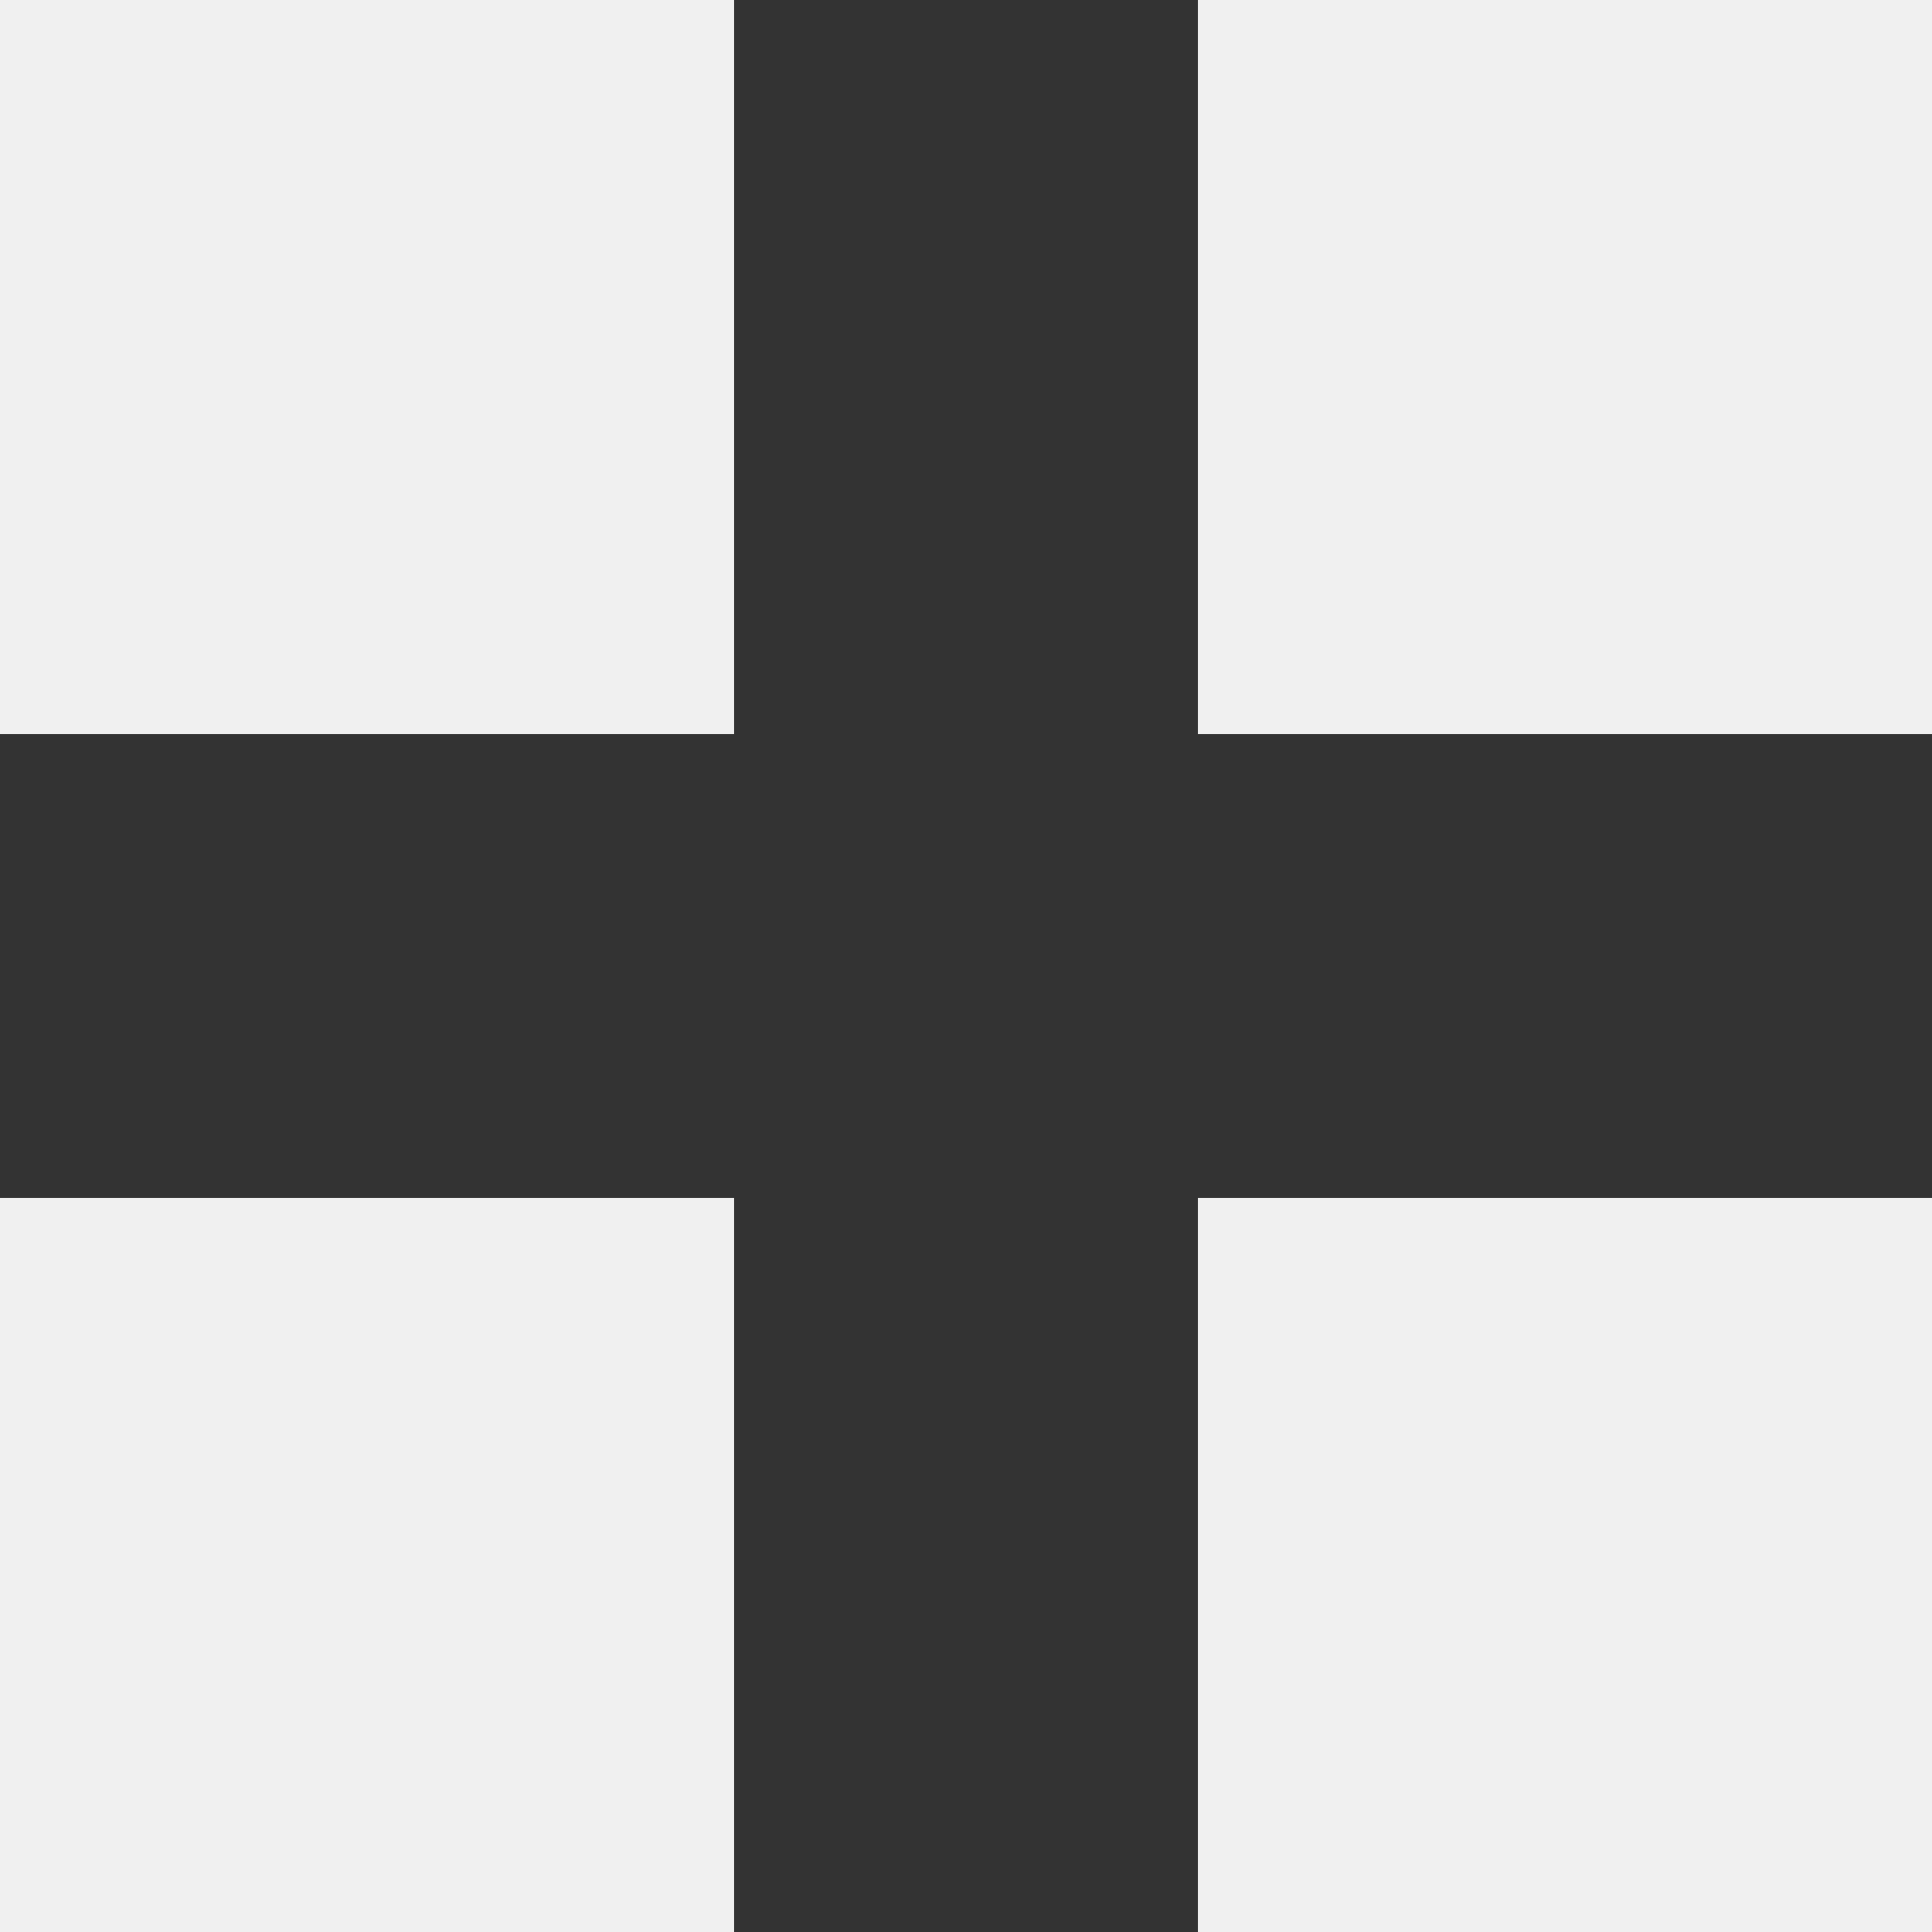
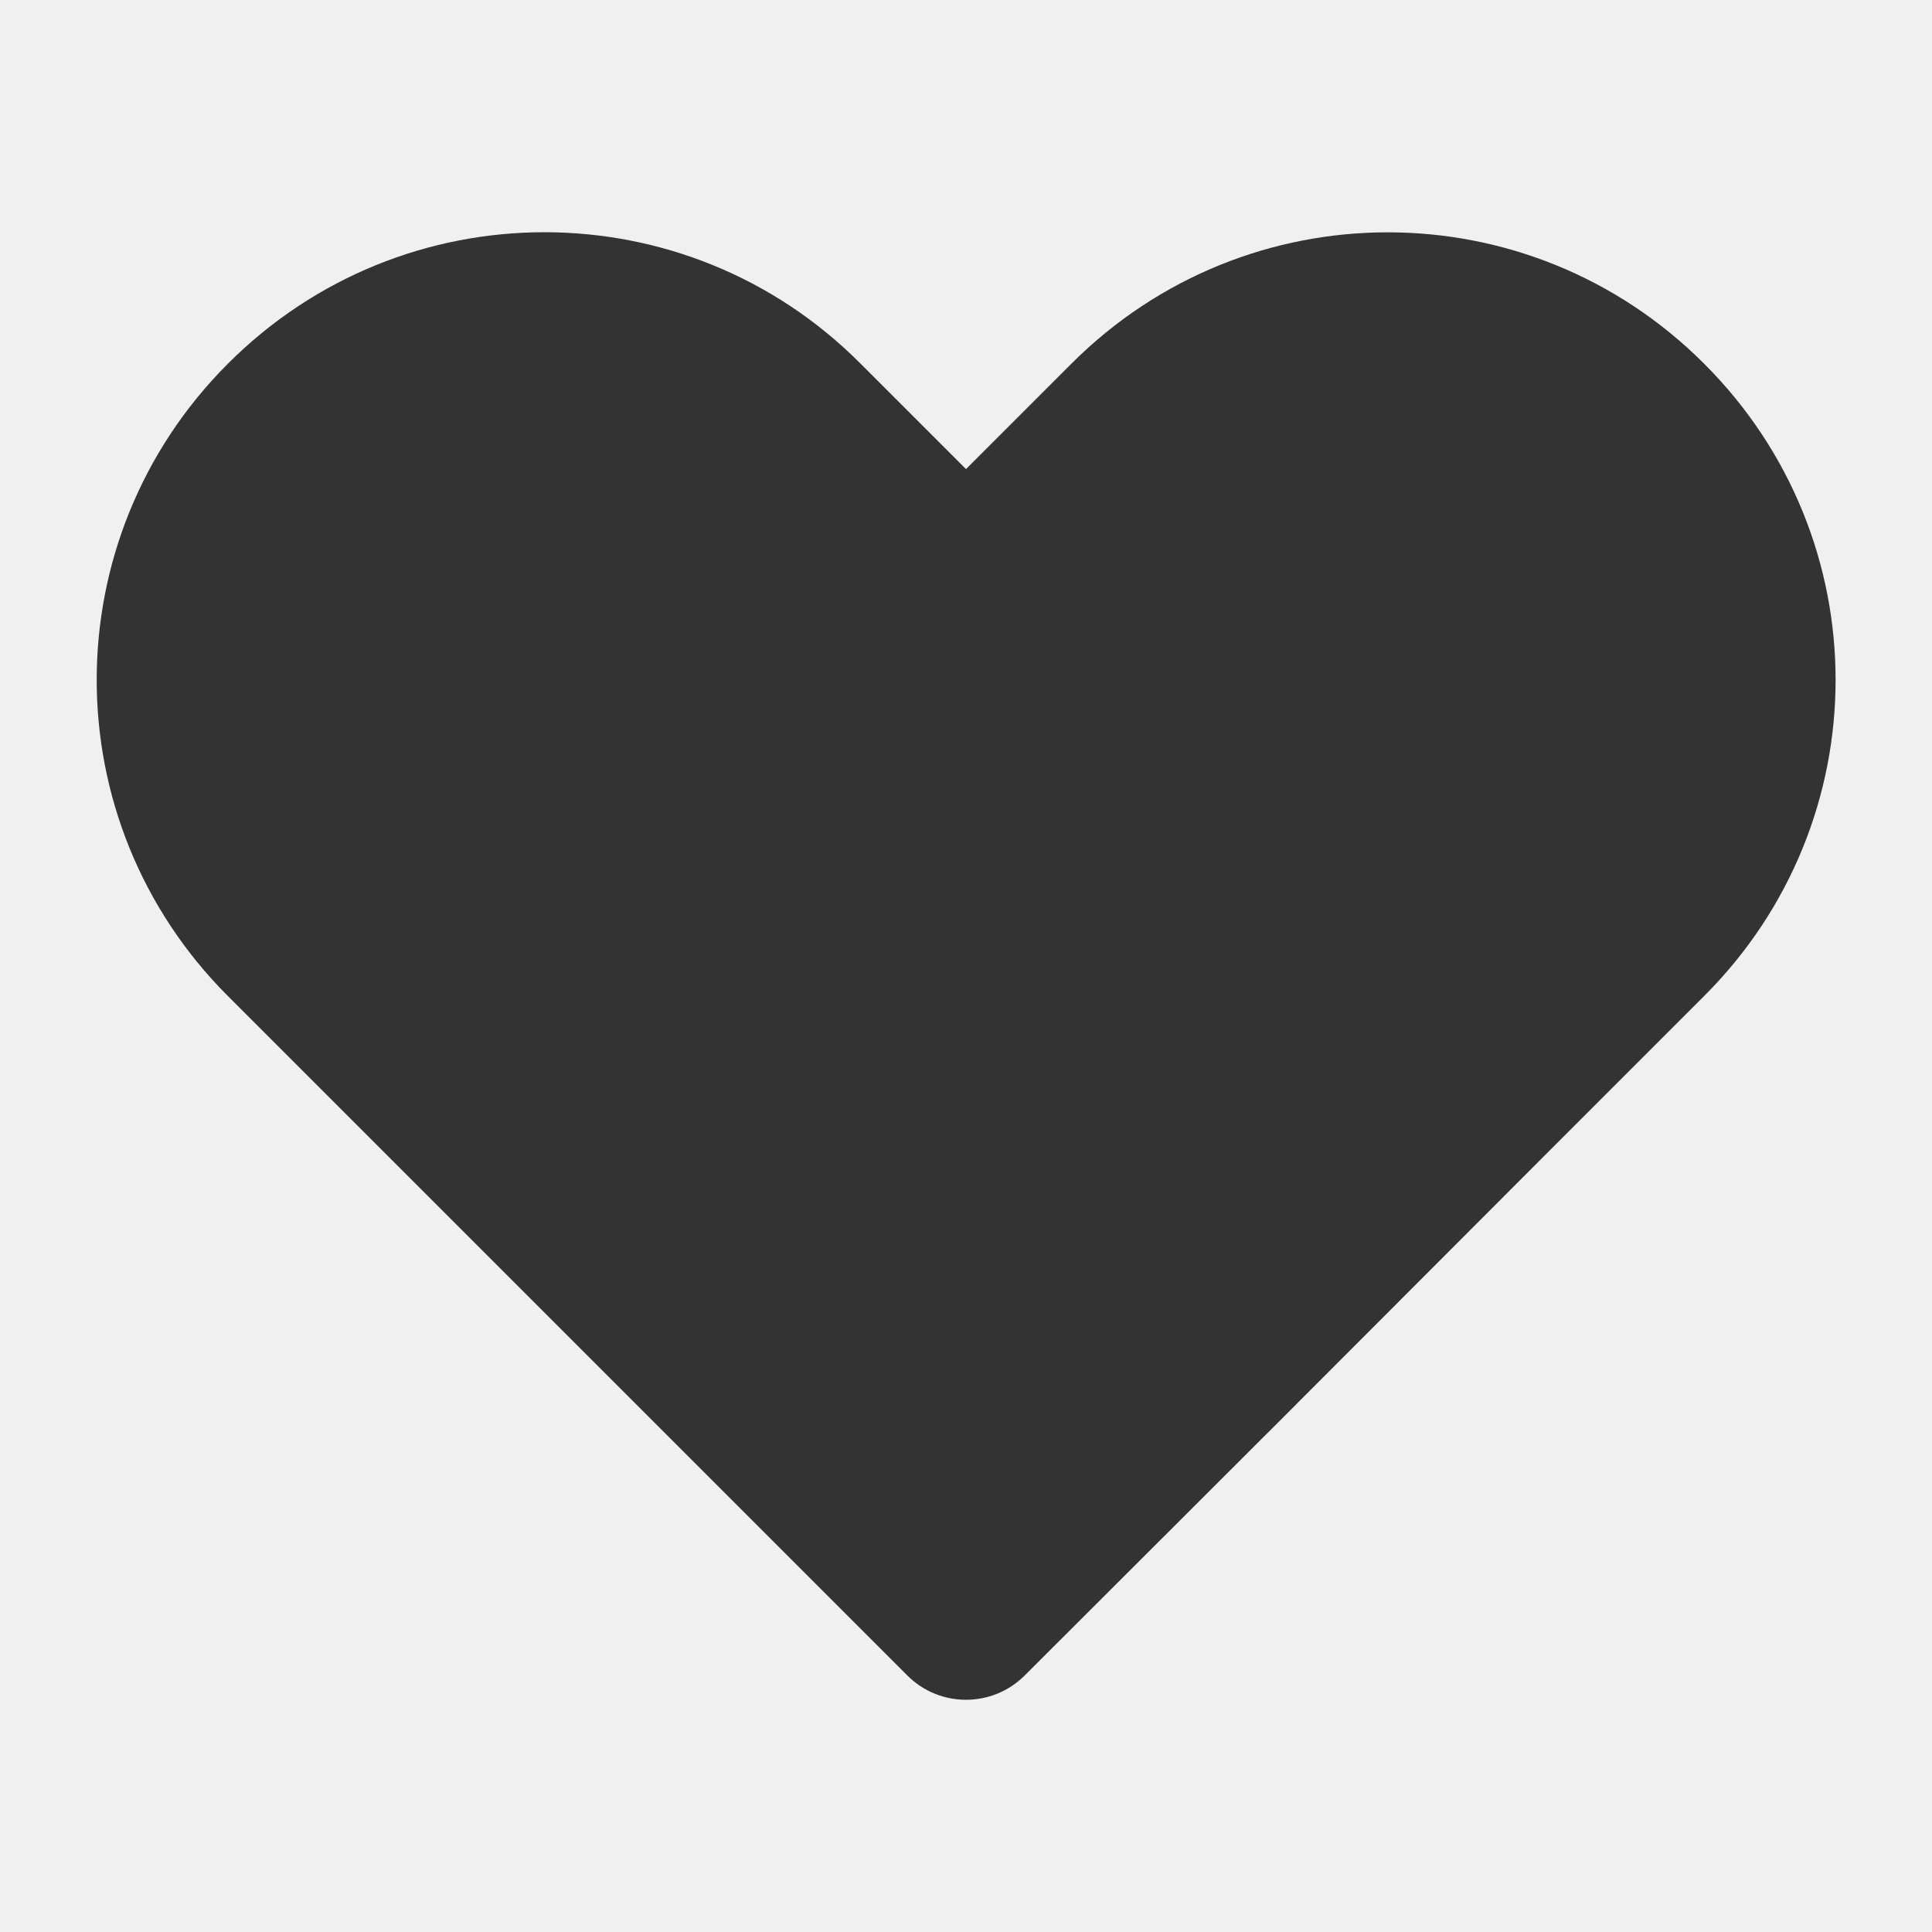
- <svg xmlns="http://www.w3.org/2000/svg" width="50mm" height="50mm" viewBox="0 0 50 50" version="1.1" id="svg5">
+ <svg xmlns="http://www.w3.org/2000/svg" width="5mm" height="5mm" viewBox="0 0 5 5" version="1.1" id="svg5">
  <defs id="defs2" />
  <g id="layer1">
-     <rect style="fill:#333333;fill-opacity:1;stroke:#ffffff;stroke-width:0;stroke-linecap:round;stroke-linejoin:round;stroke-miterlimit:4;stroke-dasharray:none;stroke-dashoffset:188.976" id="rect846" width="12" height="50" x="19" y="-3.5527135e-16" />
-     <rect style="fill:#333333;fill-opacity:1;stroke:#ffffff;stroke-width:0;stroke-linecap:round;stroke-linejoin:round;stroke-miterlimit:4;stroke-dasharray:none;stroke-dashoffset:188.976" id="rect846-6" width="12" height="50" x="-31" y="-3.5527135e-16" transform="rotate(-90)" />
+     <path id="rect2098" style="fill:#333333;fill-opacity:1;fill-rule:evenodd;stroke:#2f2a33;stroke-width:0;stroke-linecap:round;stroke-linejoin:round;stroke-dashoffset:188.976" d="M 1.409 0.601 C 1.113 0.601 0.817 0.714 0.59 0.941 C 0.137 1.394 0.137 2.125 0.59 2.578 L 1.015 3.003 L 1.682 3.67 L 2.348 4.336 C 2.432 4.42 2.568 4.42 2.652 4.336 L 3.315 3.674 L 3.985 3.003 L 4.41 2.578 C 4.864 2.125 4.864 1.394 4.41 0.941 C 3.957 0.488 3.226 0.488 2.773 0.941 L 2.5 1.214 L 2.227 0.941 C 2.001 0.714 1.705 0.601 1.409 0.601 z " />
  </g>
</svg>
